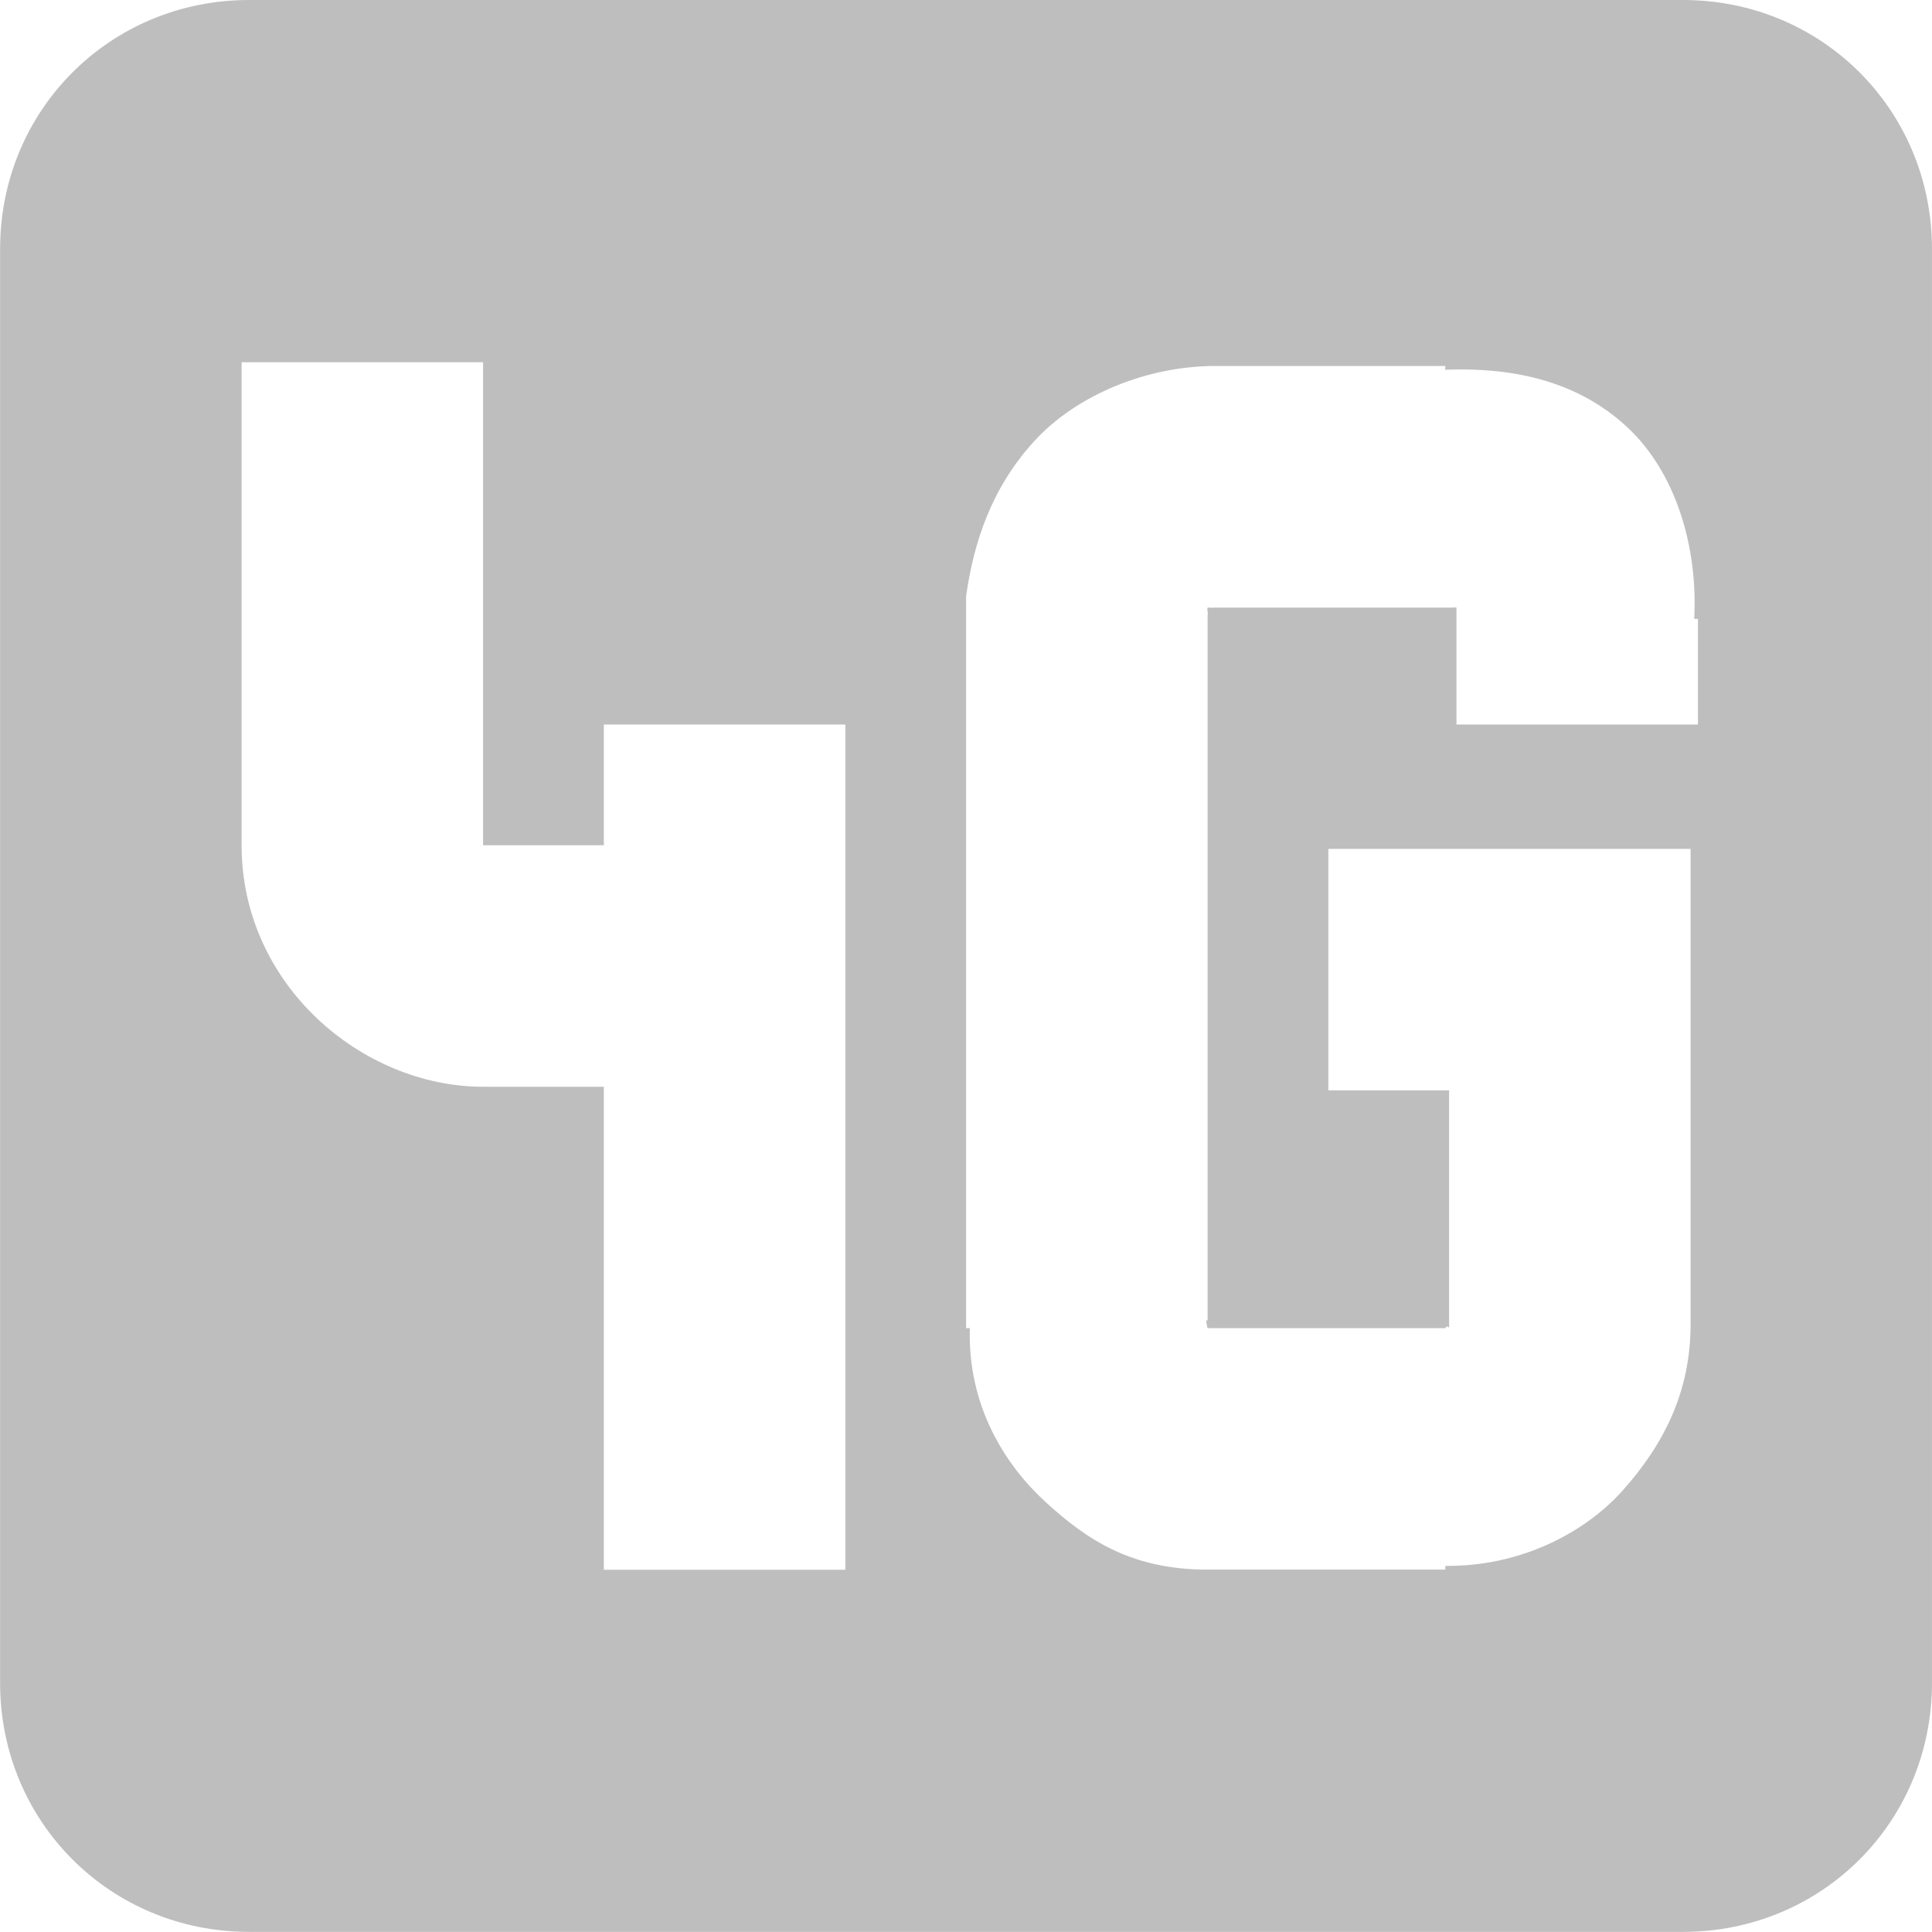
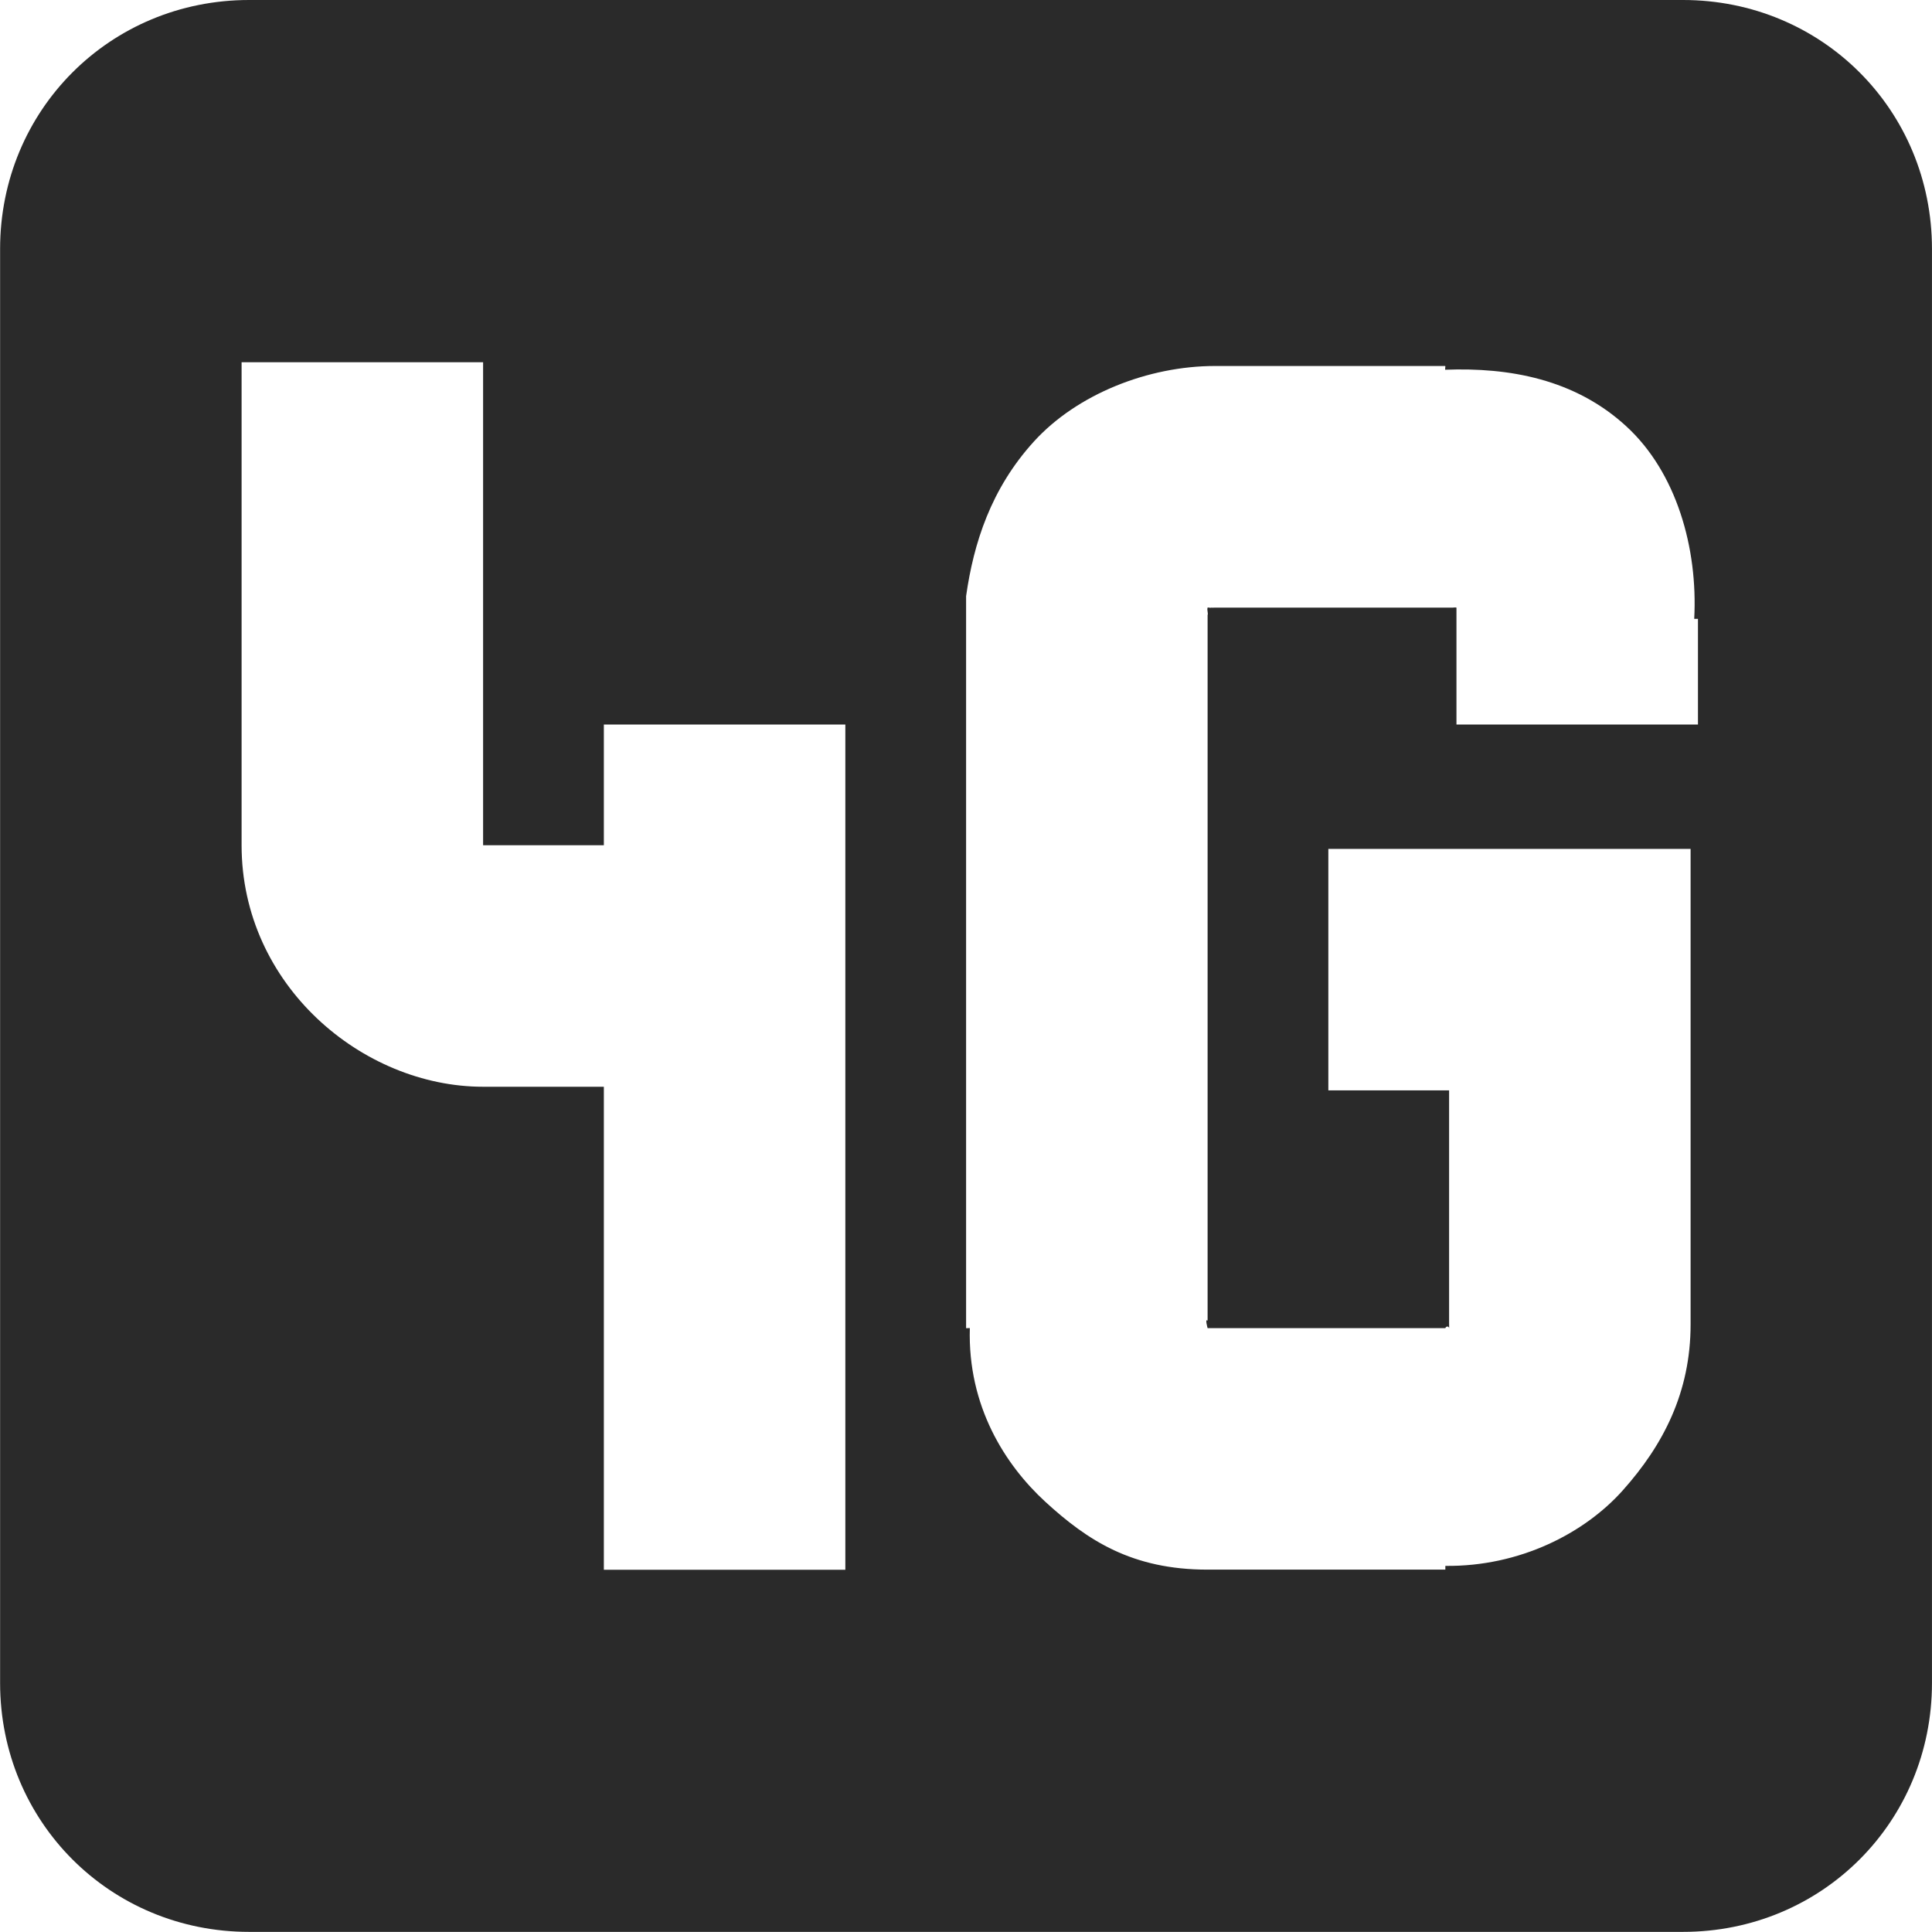
<svg xmlns="http://www.w3.org/2000/svg" id="svg7384" version="1.1" height="16" width="16">
  <defs id="defs7386" />
  <g transform="translate(-101.0002,-237)" id="layer9" style="display:inline">
-     <path d="m 103.063,237 c -1.151,0 -2.062,0.912 -2.062,2.062 l 0,11.875 c 0,1.151 0.912,2.062 2.062,2.062 l 11.875,0 c 1.151,0 2.062,-0.912 2.062,-2.062 l 0,-11.875 c 0,-1.151 -0.912,-2.062 -2.062,-2.062 z m -0.062,3 2,0 0,4 1,0 0,-1 2,0 0,7 -2,0 0,-4 -1,0 c -1,0 -2,-0.842 -2,-2 z m 8.062,0.031 1.844,0 0.062,0 c 0.003,-1e-4 -0.003,0.032 0,0.031 0.527,-0.02 1.073,0.076 1.5,0.469 0.415,0.381 0.593,1.008 0.562,1.594 l 0.031,0 0,0.125 0,0.75 -2,0 0,-0.875 0,-0.062 0,-0.031 c -0.018,-0.002 0.003,-0.002 -0.031,0 l -0.031,0 -0.031,0 -1.906,0 c -0.028,0 -0.022,0.002 -0.031,0 -0.006,0.004 -0.029,-0.003 -0.031,0 -0.007,0.022 0.007,0.047 0,0.062 l 0,0.031 0,5.812 c -0.024,-0.022 0,0.062 0,0.062 l 1.969,0 c 0.007,-0.019 0.029,-0.016 0.031,0 8.8e-4,0.008 0,-0.056 0,-0.031 l 0,-1.938 -1,0 0,-2 2,0 1,0 0,1 0,2.938 c 0,0.563 -0.227,1 -0.562,1.375 -0.316,0.354 -0.852,0.632 -1.469,0.625 l 0,0.031 -0.094,0 -1.875,0 c -0.625,0 -0.994,-0.241 -1.344,-0.562 -0.331,-0.304 -0.644,-0.79 -0.625,-1.438 6e-5,-0.002 -0.031,0.002 -0.031,0 l 0,-0.094 0,-5.812 0,-0.094 0,-0.062 c 0.062,-0.437 0.205,-0.889 0.562,-1.281 0.357,-0.392 0.946,-0.625 1.5,-0.625 z" id="path1245" style="color:#bebebe;fill:#bebebe;fill-opacity:1;stroke:none;stroke-width:2;marker:none;visibility:visible;display:inline;overflow:visible" />
+     <path d="m 103.063,237 c -1.151,0 -2.062,0.912 -2.062,2.062 l 0,11.875 c 0,1.151 0.912,2.062 2.062,2.062 l 11.875,0 c 1.151,0 2.062,-0.912 2.062,-2.062 l 0,-11.875 c 0,-1.151 -0.912,-2.062 -2.062,-2.062 z m -0.062,3 2,0 0,4 1,0 0,-1 2,0 0,7 -2,0 0,-4 -1,0 c -1,0 -2,-0.842 -2,-2 z m 8.062,0.031 1.844,0 0.062,0 c 0.003,-1e-4 -0.003,0.032 0,0.031 0.527,-0.02 1.073,0.076 1.5,0.469 0.415,0.381 0.593,1.008 0.562,1.594 l 0.031,0 0,0.125 0,0.75 -2,0 0,-0.875 0,-0.062 0,-0.031 c -0.018,-0.002 0.003,-0.002 -0.031,0 l -0.031,0 -0.031,0 -1.906,0 c -0.028,0 -0.022,0.002 -0.031,0 -0.006,0.004 -0.029,-0.003 -0.031,0 -0.007,0.022 0.007,0.047 0,0.062 l 0,0.031 0,5.812 c -0.024,-0.022 0,0.062 0,0.062 l 1.969,0 c 0.007,-0.019 0.029,-0.016 0.031,0 8.8e-4,0.008 0,-0.056 0,-0.031 l 0,-1.938 -1,0 0,-2 2,0 1,0 0,1 0,2.938 c 0,0.563 -0.227,1 -0.562,1.375 -0.316,0.354 -0.852,0.632 -1.469,0.625 l 0,0.031 -0.094,0 -1.875,0 c -0.625,0 -0.994,-0.241 -1.344,-0.562 -0.331,-0.304 -0.644,-0.79 -0.625,-1.438 6e-5,-0.002 -0.031,0.002 -0.031,0 l 0,-0.094 0,-5.812 0,-0.094 0,-0.062 c 0.062,-0.437 0.205,-0.889 0.562,-1.281 0.357,-0.392 0.946,-0.625 1.5,-0.625 z" id="path1245" style="color:#2a2a2a;fill:#2a2a2a;fill-opacity:1;stroke:none;stroke-width:2;marker:none;visibility:visible;display:inline;overflow:visible" />
  </g>
  <g transform="translate(-101.0002,-237)" id="layer10" />
  <g transform="translate(-101.0002,-237)" id="layer11" />
  <g transform="translate(-101.0002,-237)" id="layer12" />
  <g transform="translate(-101.0002,-237)" id="layer13" />
  <g transform="translate(-101.0002,-237)" id="layer14" />
  <g transform="translate(-101.0002,-237)" id="layer15" style="display:inline" />
  <g transform="translate(-101.0002,-237)" id="g4953" style="display:inline" />
</svg>
